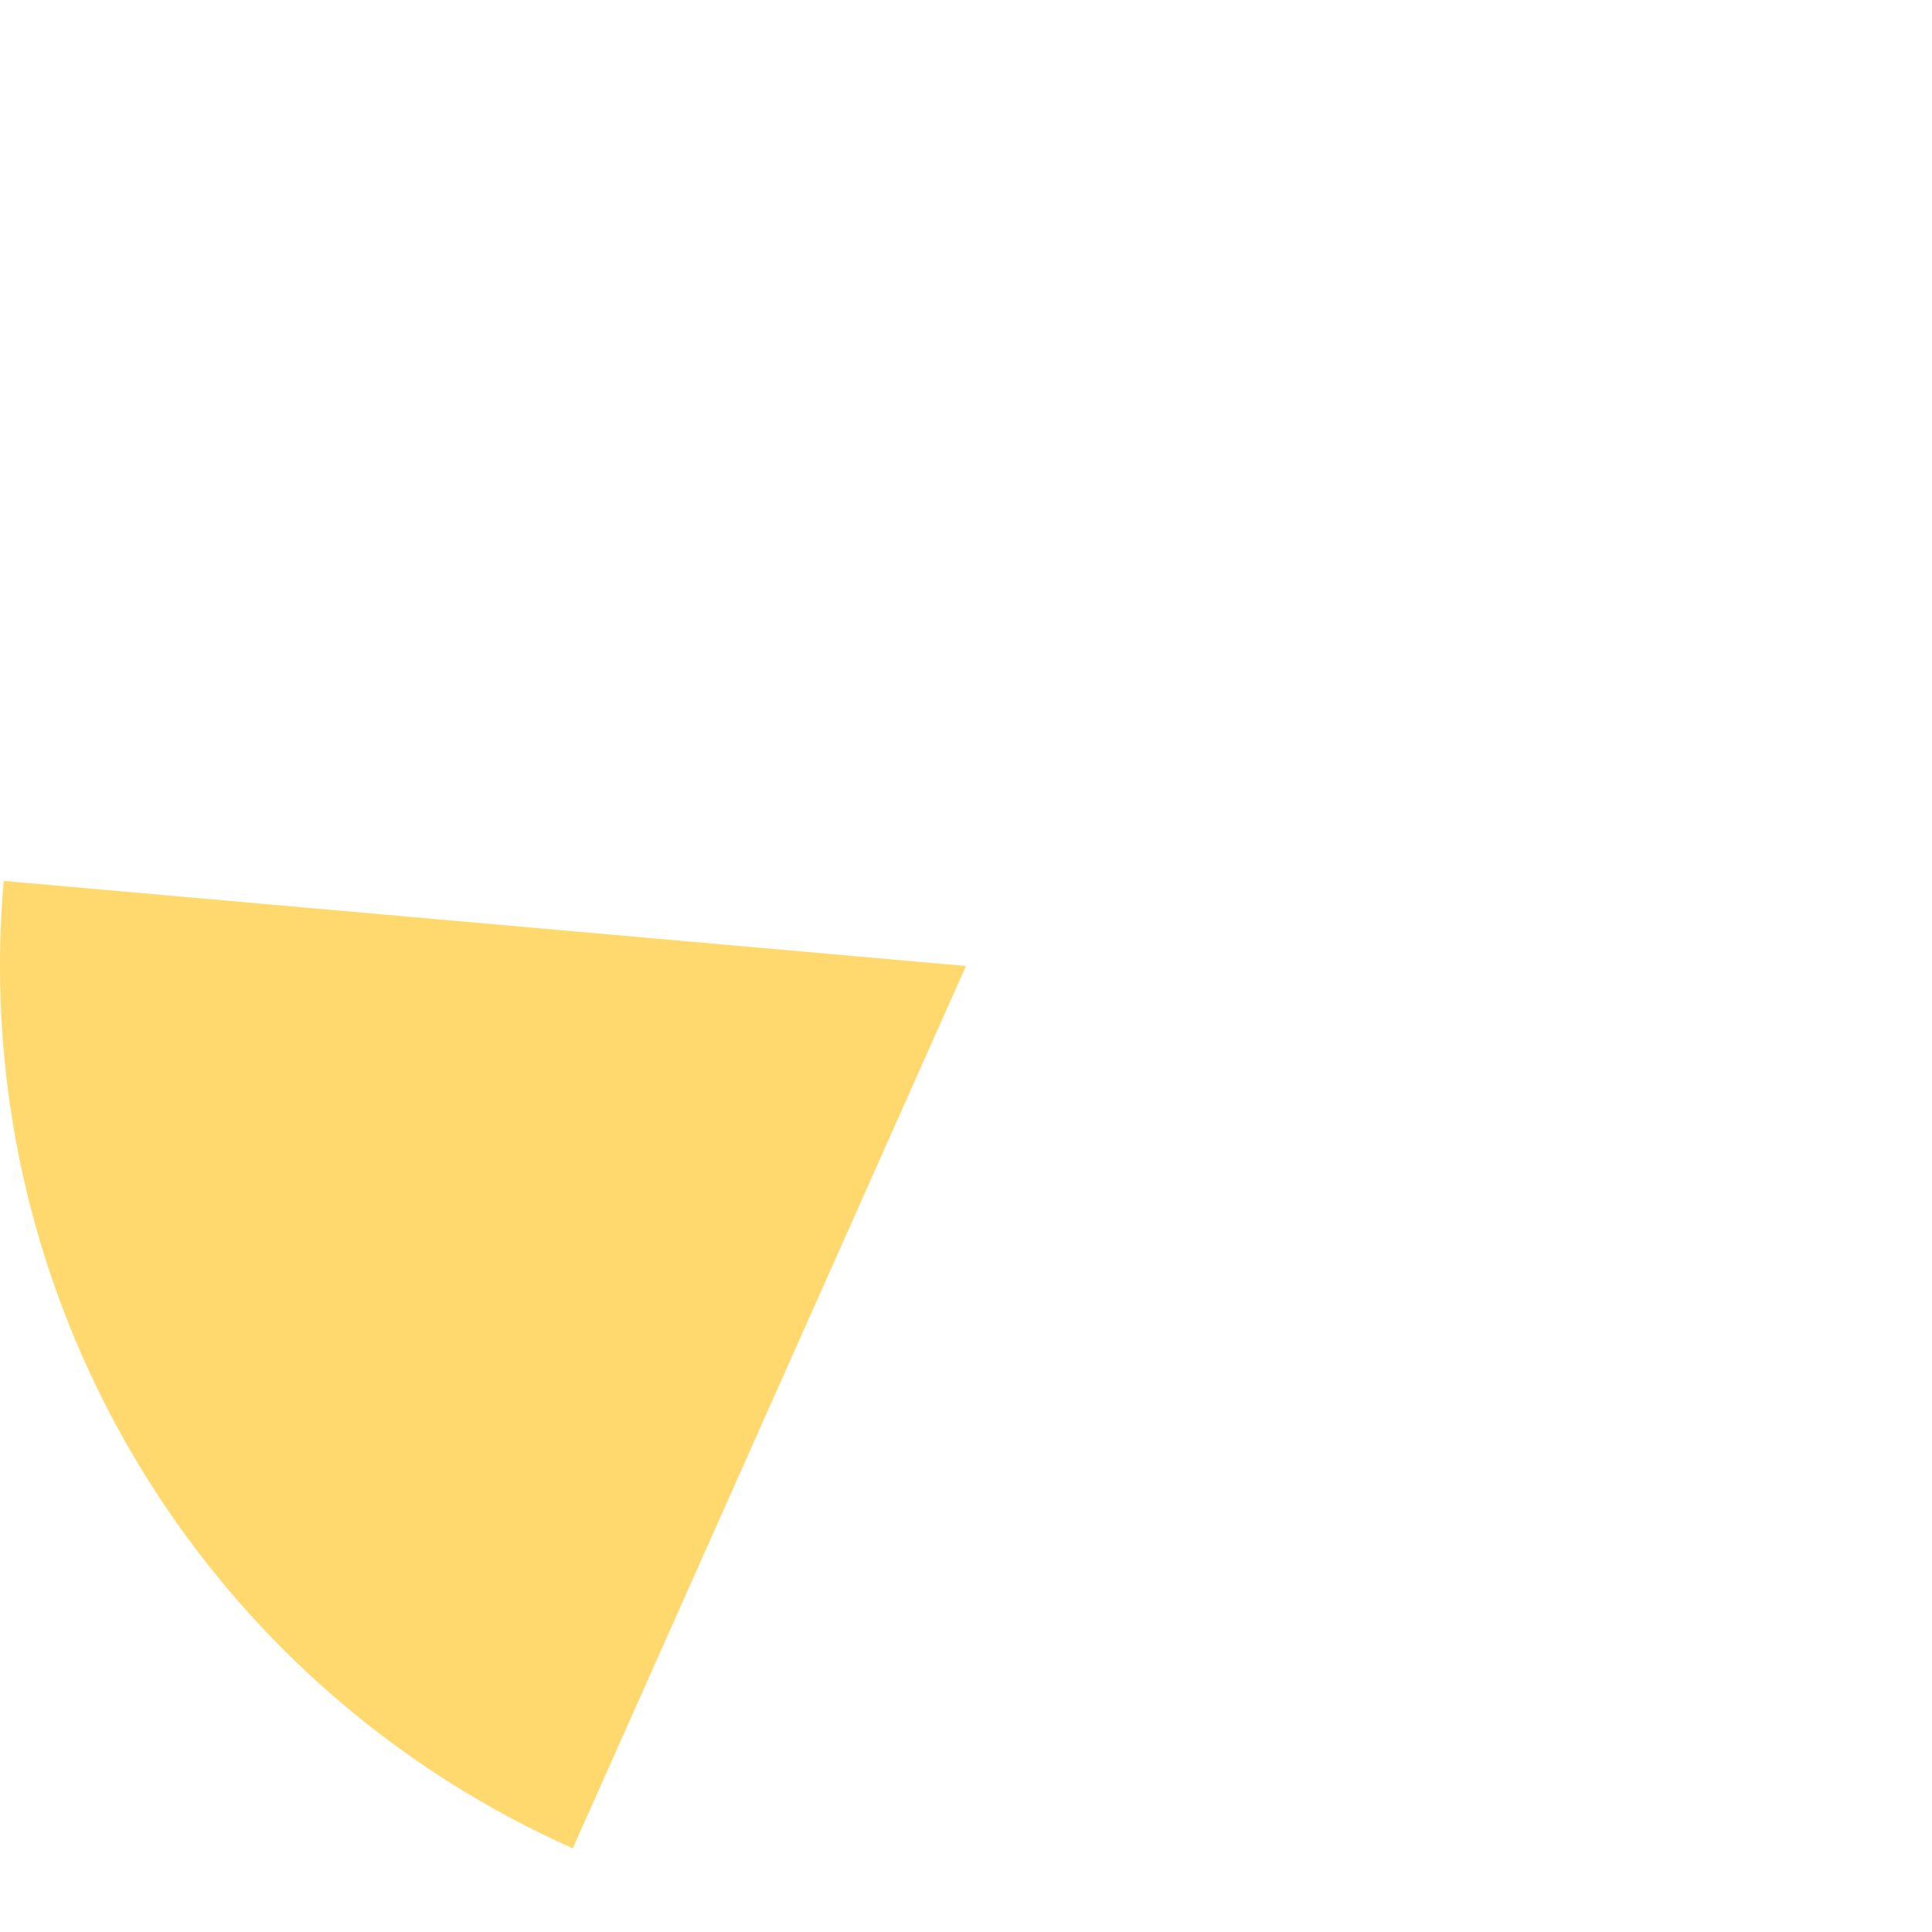
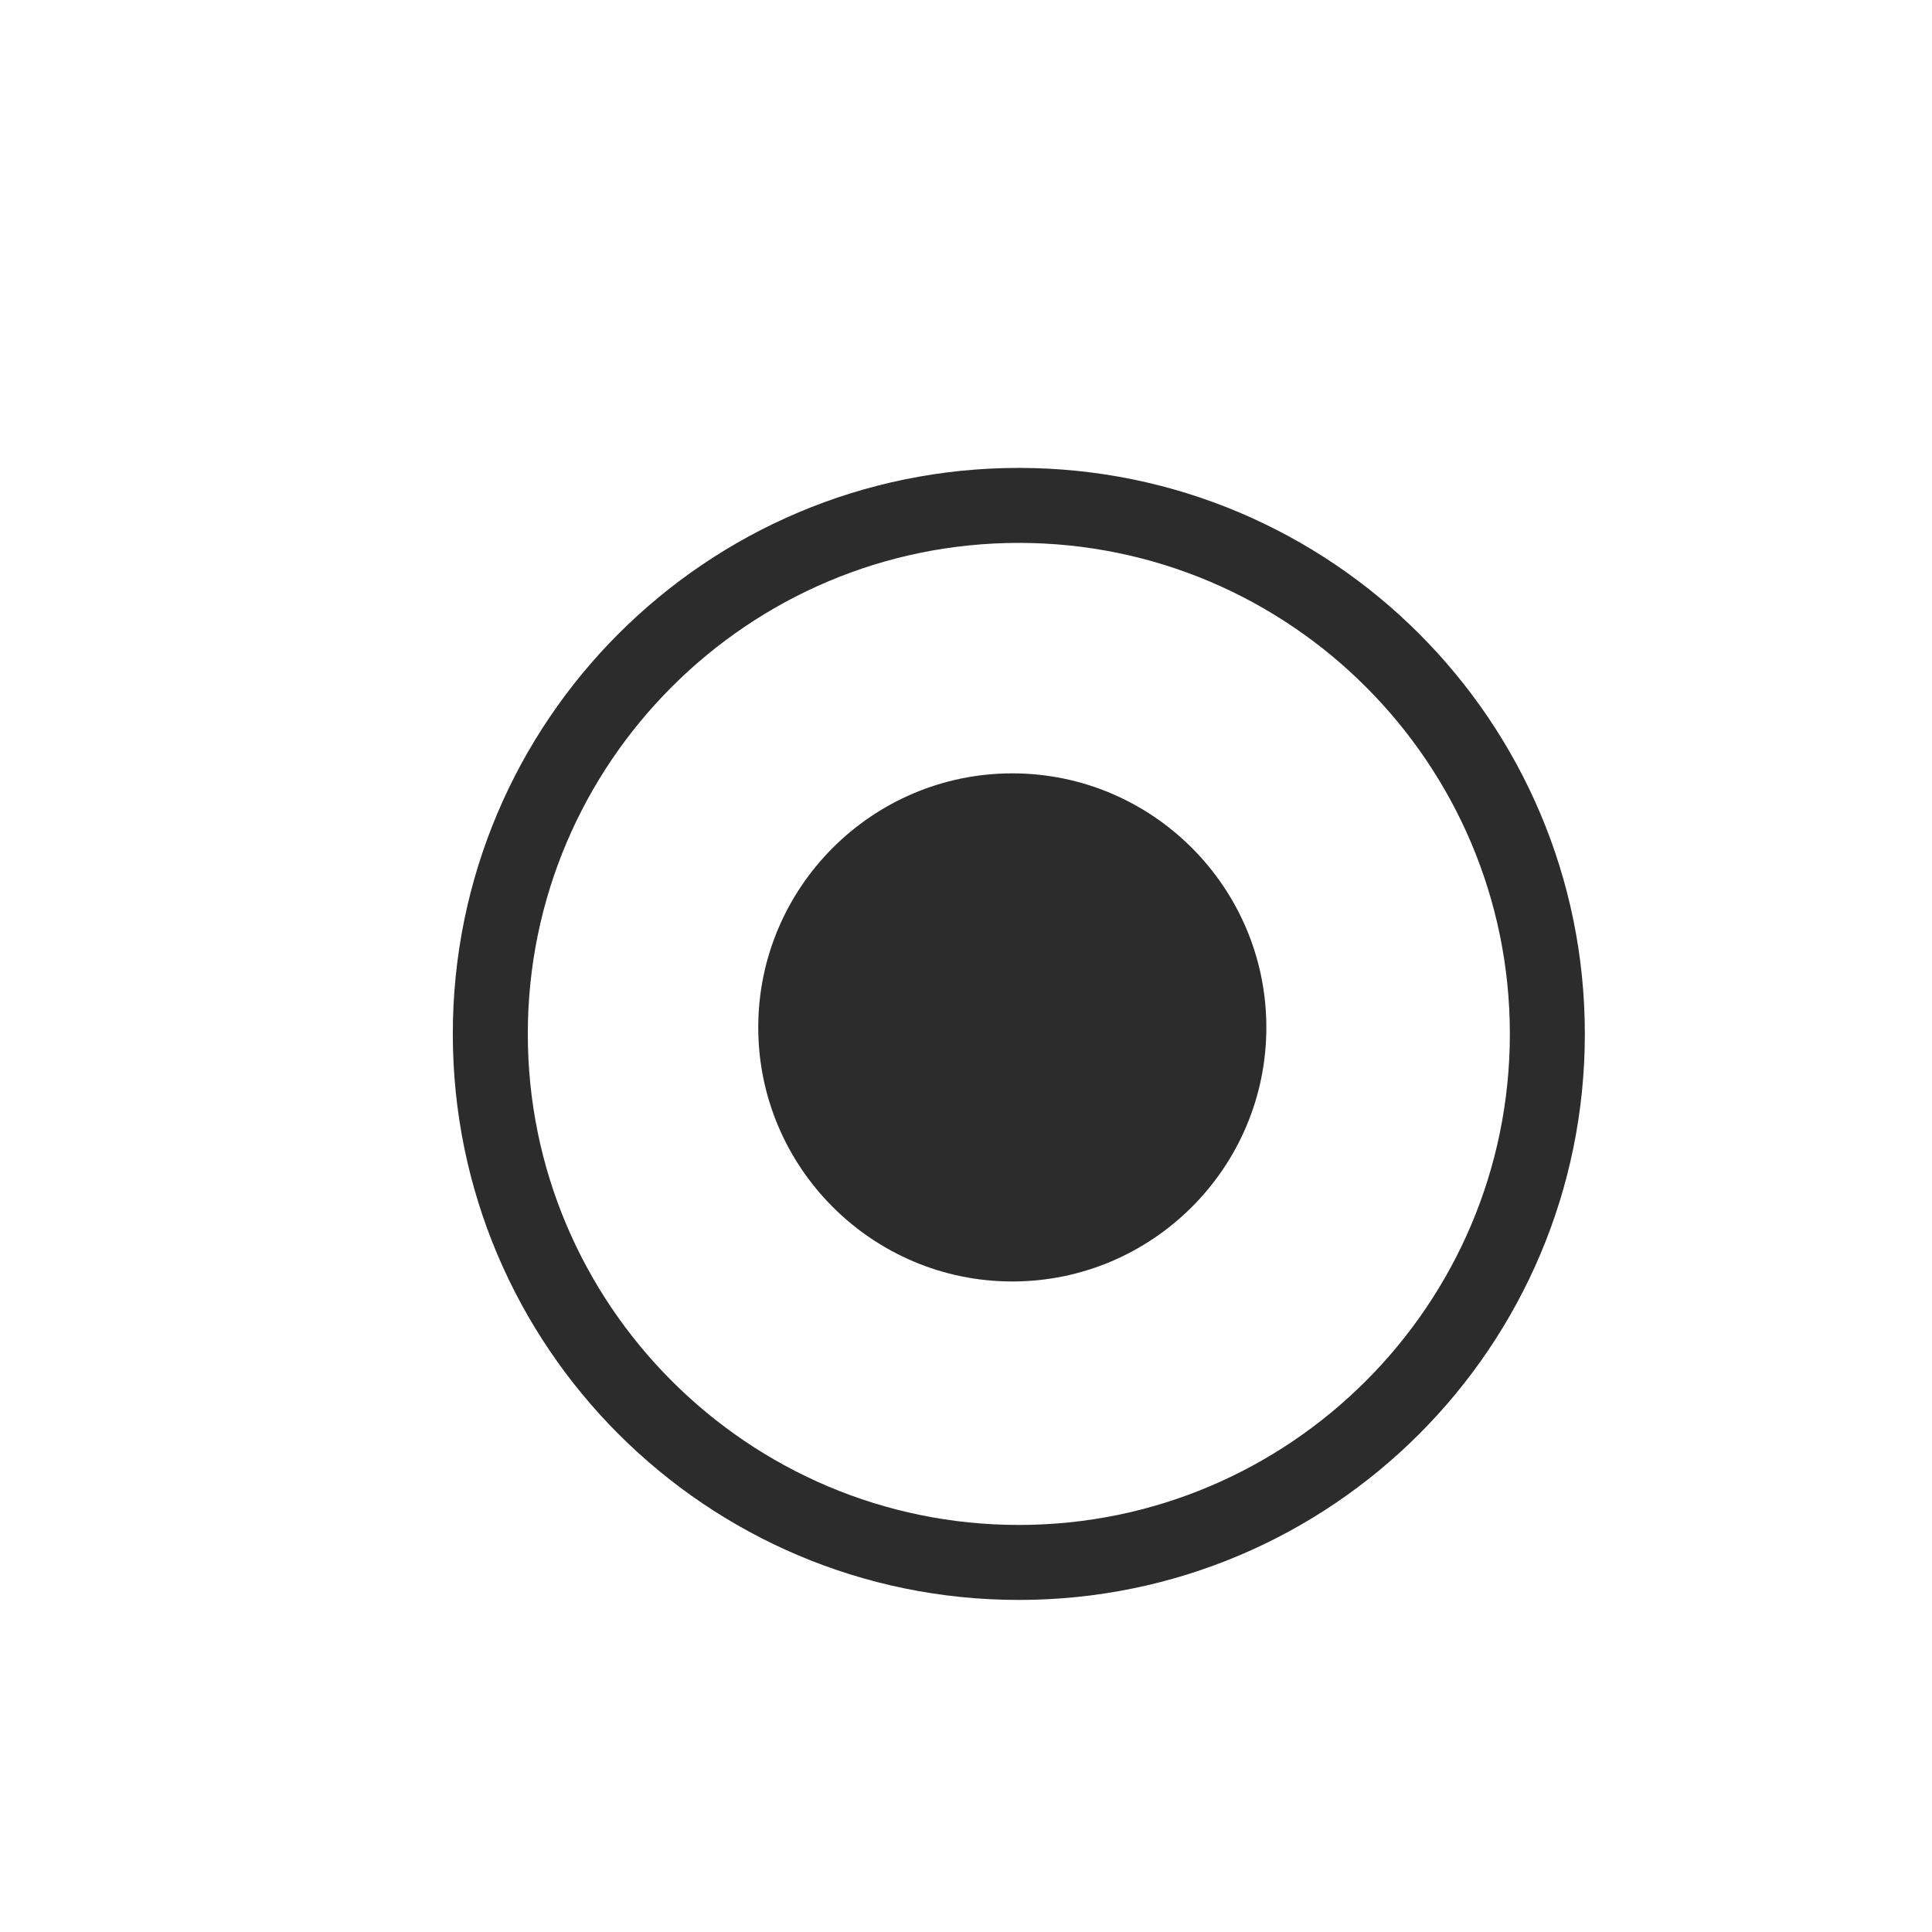
- <svg xmlns="http://www.w3.org/2000/svg" version="1.1" width="133px" height="133px">
-   <g transform="matrix(1 0 0 1 -204 -3441 )">
-     <path d="M 204.258 3501.645  L 270.5 3507.5  L 243.43 3568.241  C 219.448 3557.553  204 3533.755  204 3507.5  C 204 3505.545  204.086 3503.592  204.258 3501.645  Z " fill-rule="nonzero" fill="#ffd86e" stroke="none" />
-   </g>
+ <svg xmlns="http://www.w3.org/2000/svg" t="1541384793386" class="icon" style="" viewBox="0 0 1024 1024" version="1.1" p-id="2170" width="48" height="48">
+   <defs>
+     <style type="text/css" />
+   </defs>
+   <path d="M536.544 679.208c-74.248 0-134.656-60.424-134.656-134.648 0-74.248 60.4-134.664 134.656-134.664 74.224 0 134.648 60.4 134.648 134.664 0 74.256-60.392 134.648-134.648 134.648z" p-id="2171" fill="#2c2c2c" />
+   <path d="M840 548C840 382.32 705.688 248 540 248 374.32 248 240 382.32 240 548 240 713.688 374.32 848 540 848c165.688 0 300-134.312 300-300z m-300 260.256c-143.504 0-260.256-116.76-260.256-260.256 0-143.504 116.744-260.256 260.256-260.256 143.504 0 260.256 116.752 260.256 260.256 0 143.504-116.752 260.256-260.256 260.256z" p-id="2172" fill="#2c2c2c" />
</svg>
